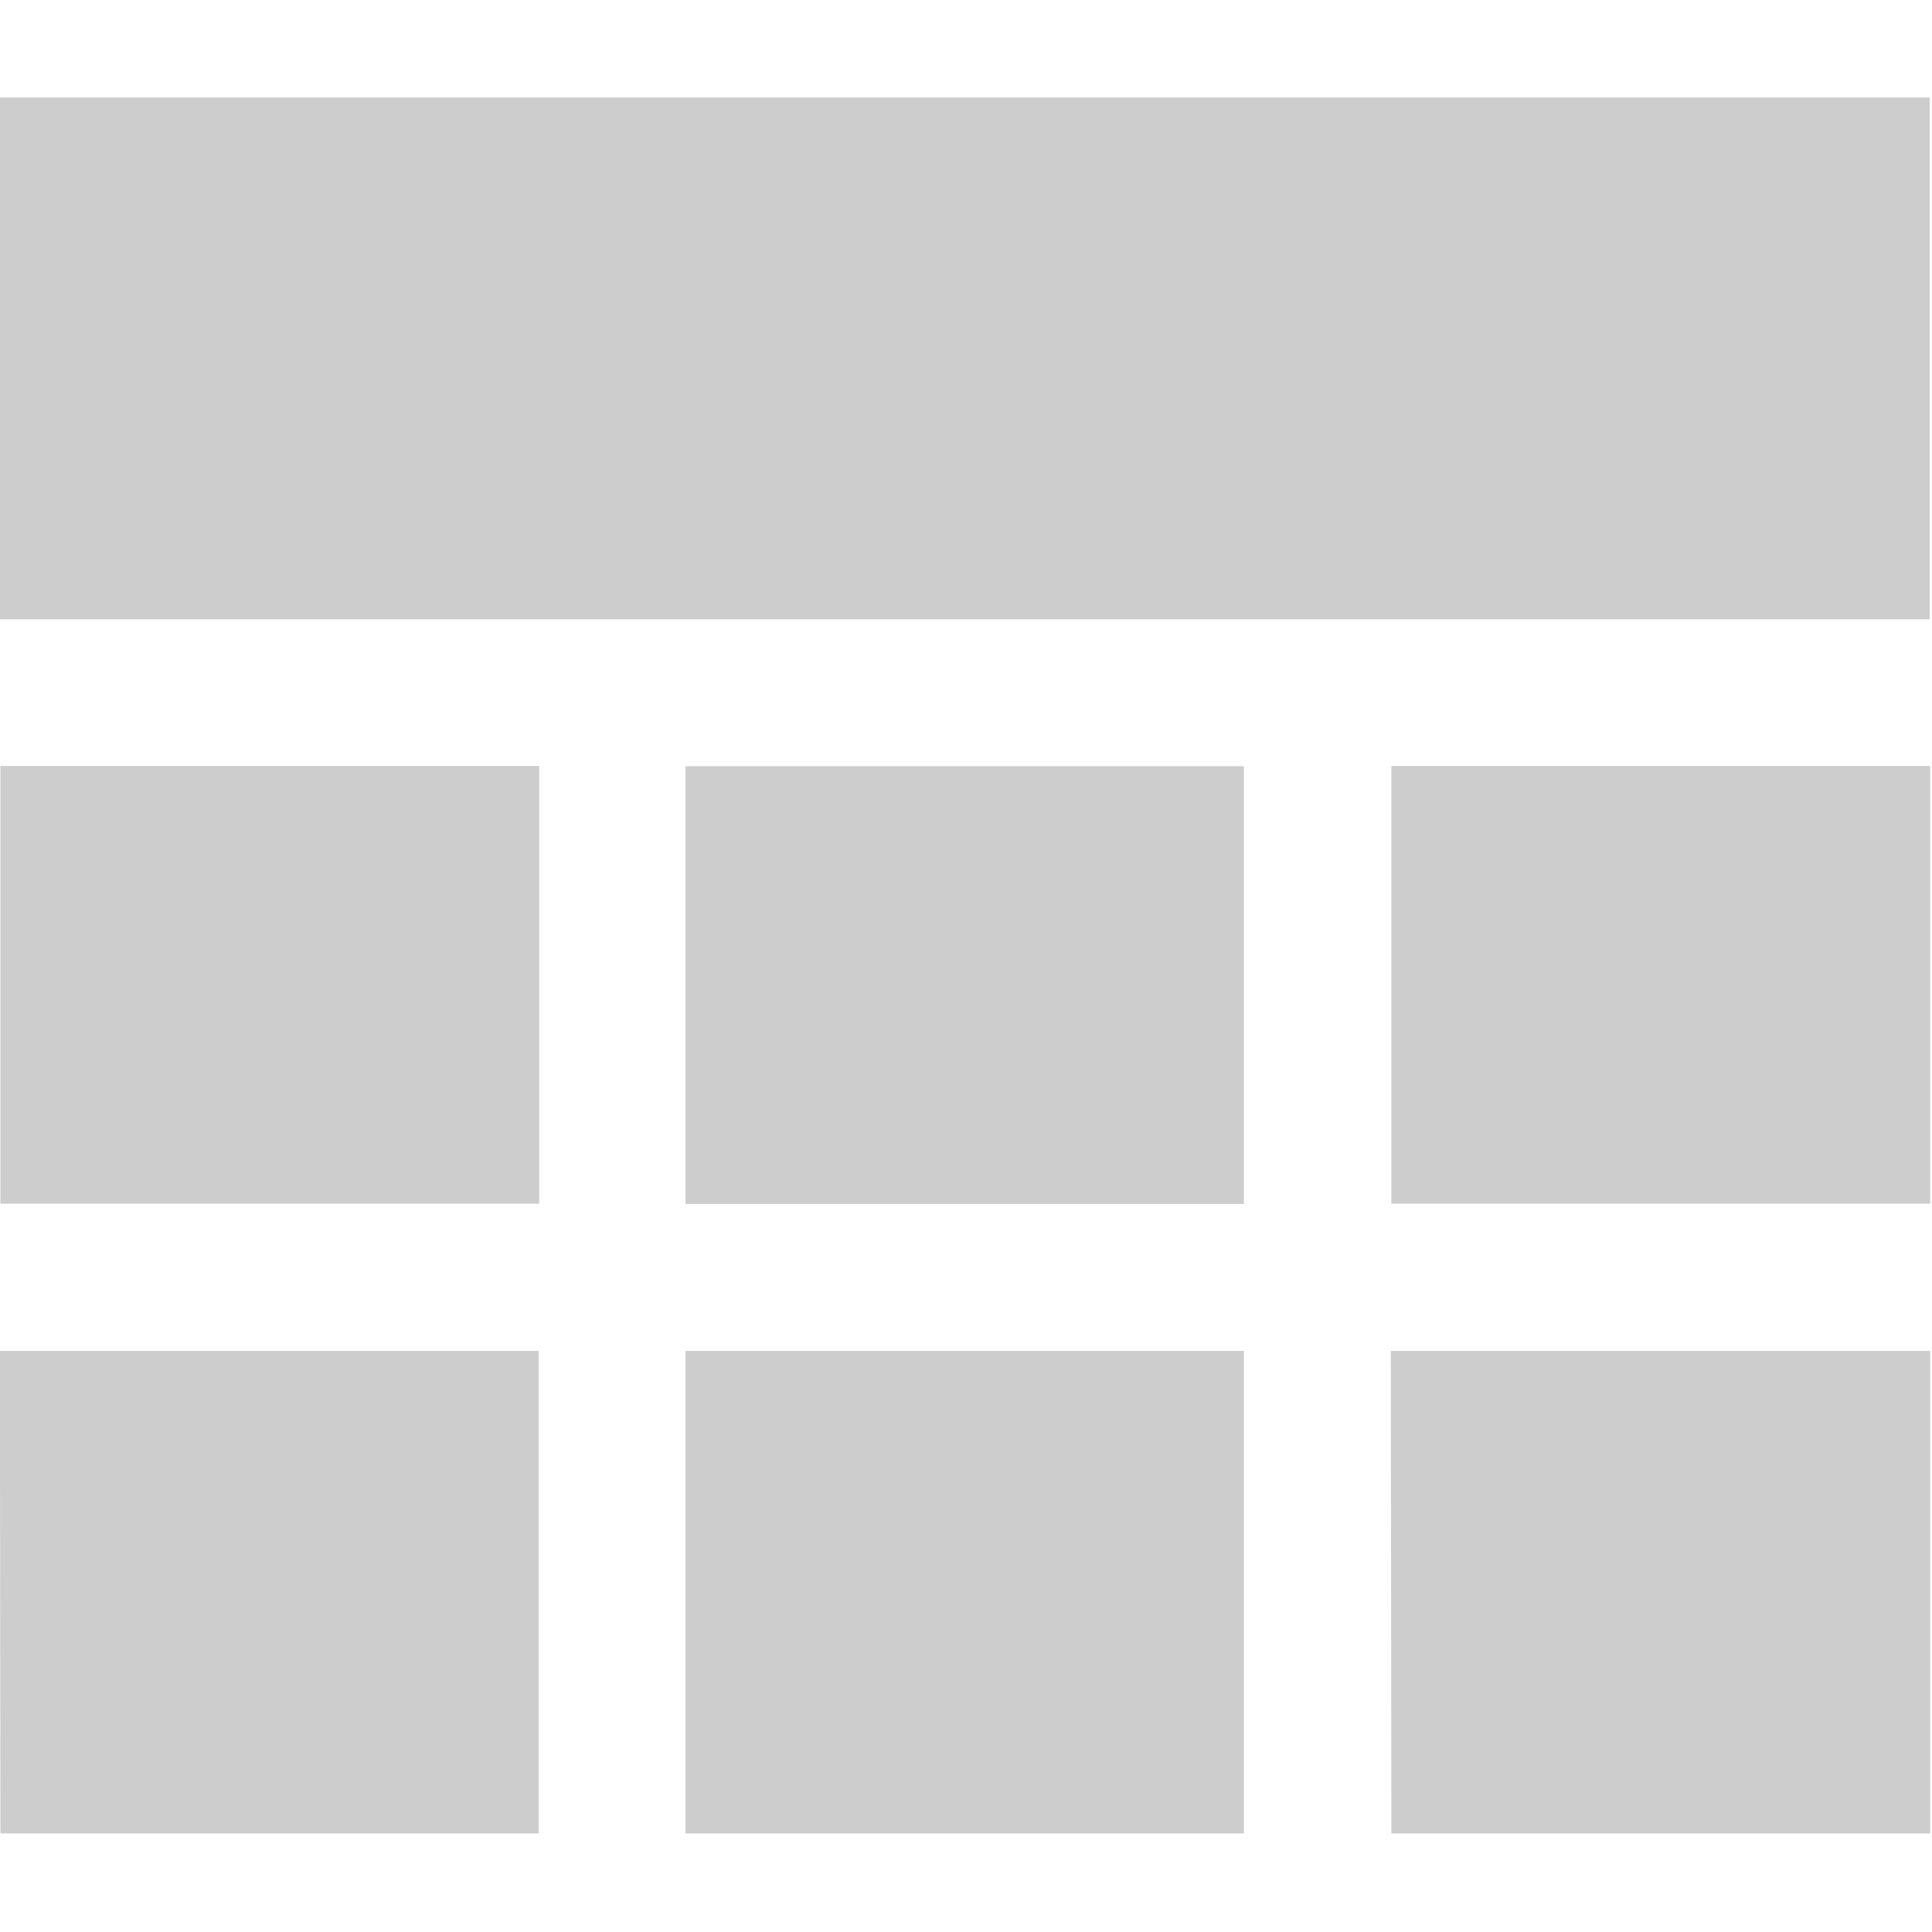
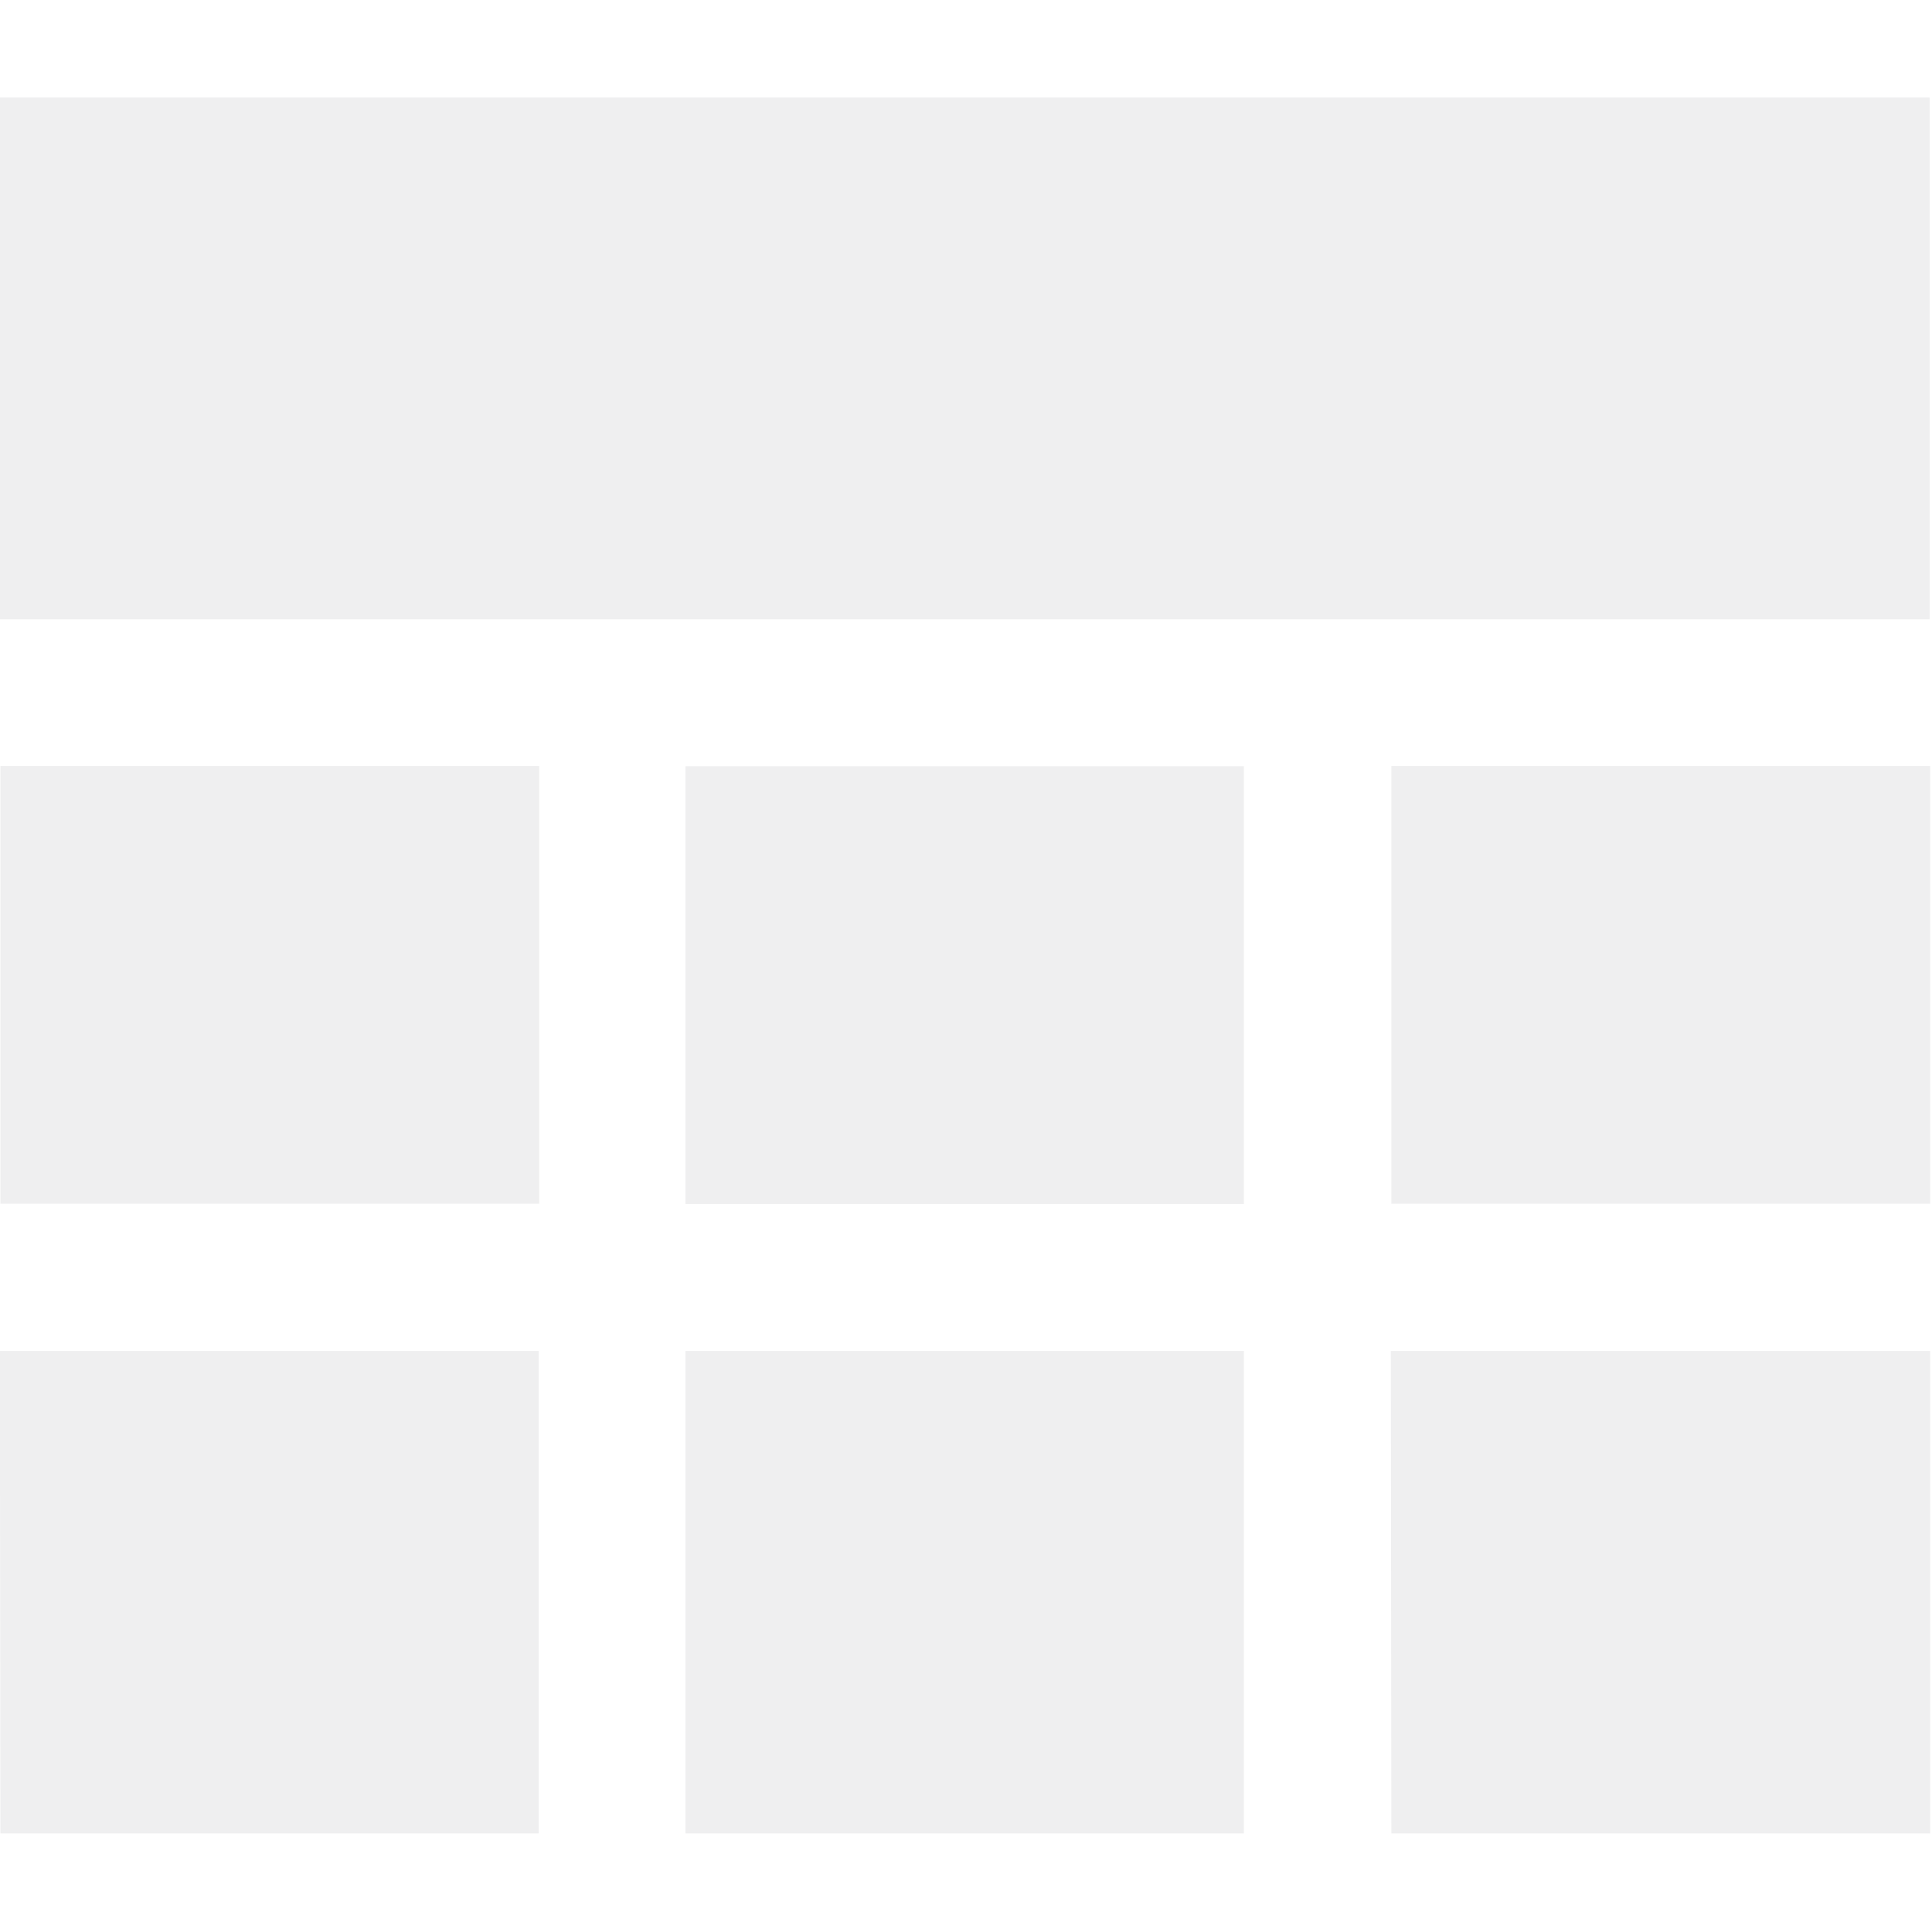
<svg xmlns="http://www.w3.org/2000/svg" t="1694660328381" class="icon" viewBox="0 0 1139 1024" version="1.1" p-id="6103" width="200" height="200">
-   <path d="M0.244 394.046h317.659v258.093H0.244z m403.879 344.882h329.198v284.422H404.123z m0-344.719h329.198v258.093H404.123z m415.825 344.719H1137.932v284.422h-317.659z m-820.029 0h317.659v284.422H0.244z m0-738.928h1137.687v307.582h-1137.687z m820.354 394.046H1137.932v258.093h-317.659z" fill="#cdcdcd" p-id="6104" />
+   <path d="M0.244 394.046h317.659v258.093H0.244z m403.879 344.882h329.198v284.422H404.123z m0-344.719h329.198v258.093H404.123z m415.825 344.719H1137.932v284.422h-317.659z m-820.029 0h317.659v284.422H0.244z m0-738.928h1137.687v307.582h-1137.687z m820.354 394.046H1137.932v258.093h-317.659z" fill="#efeff0" p-id="6104" />
</svg>
